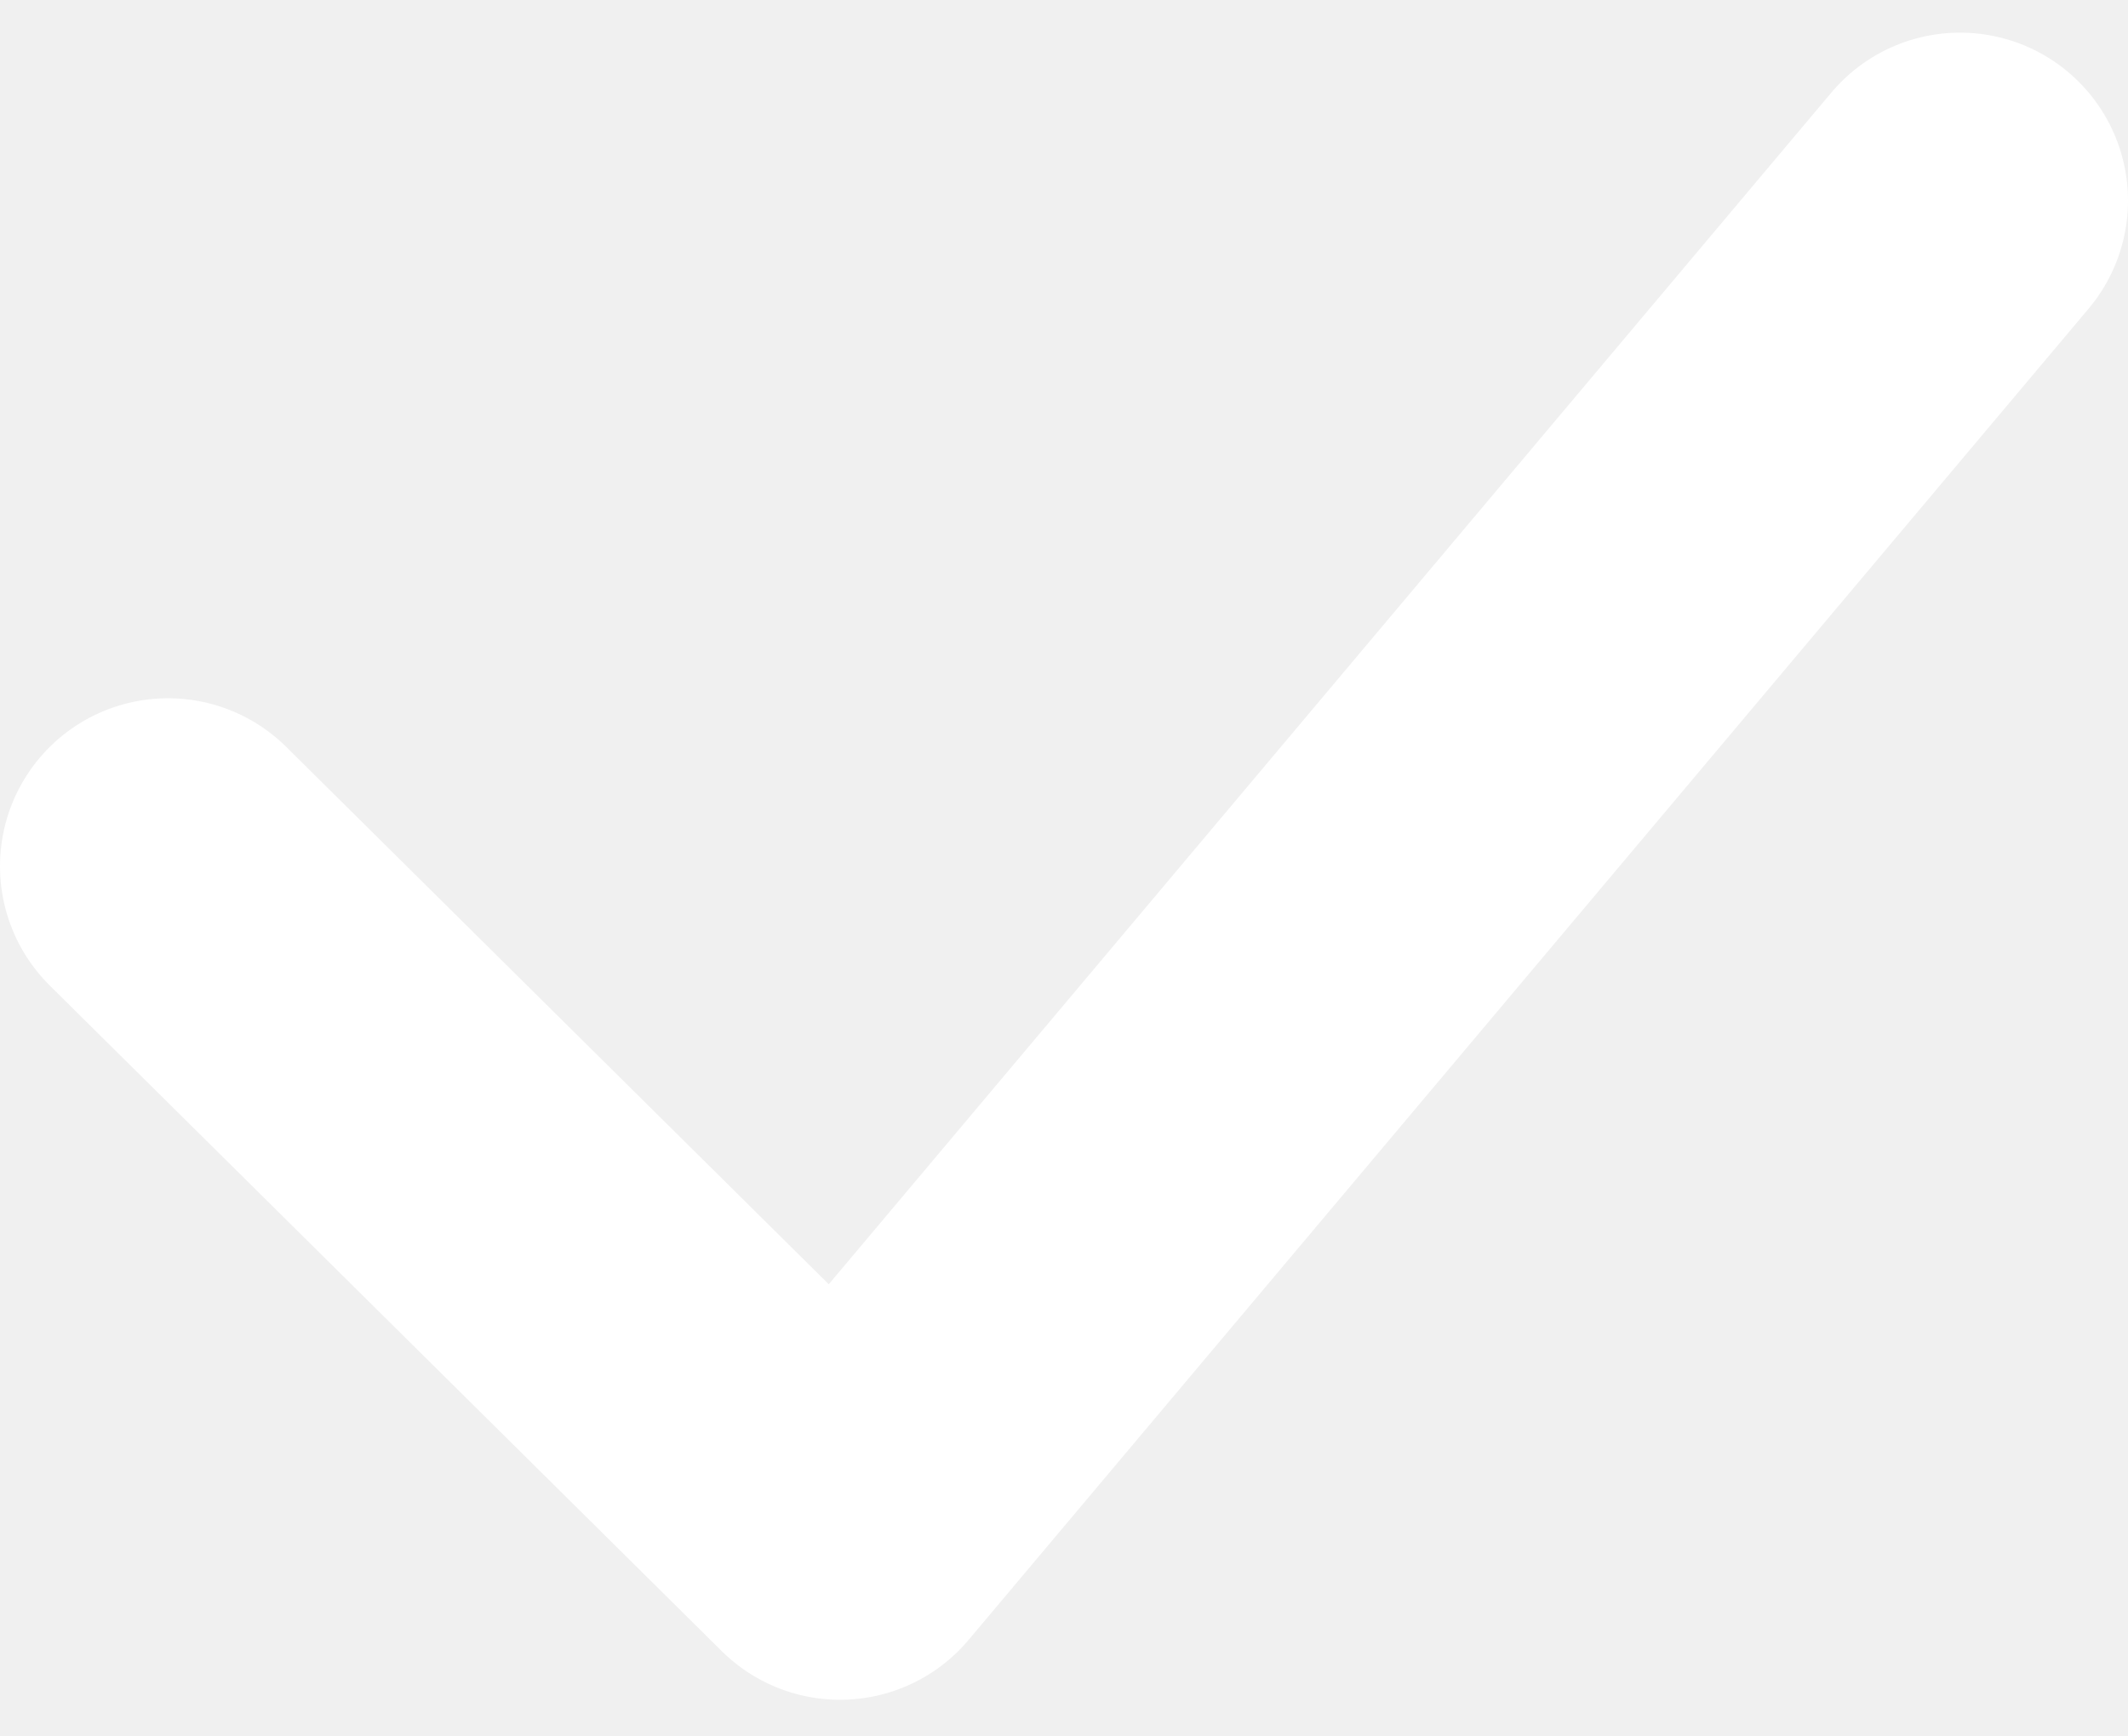
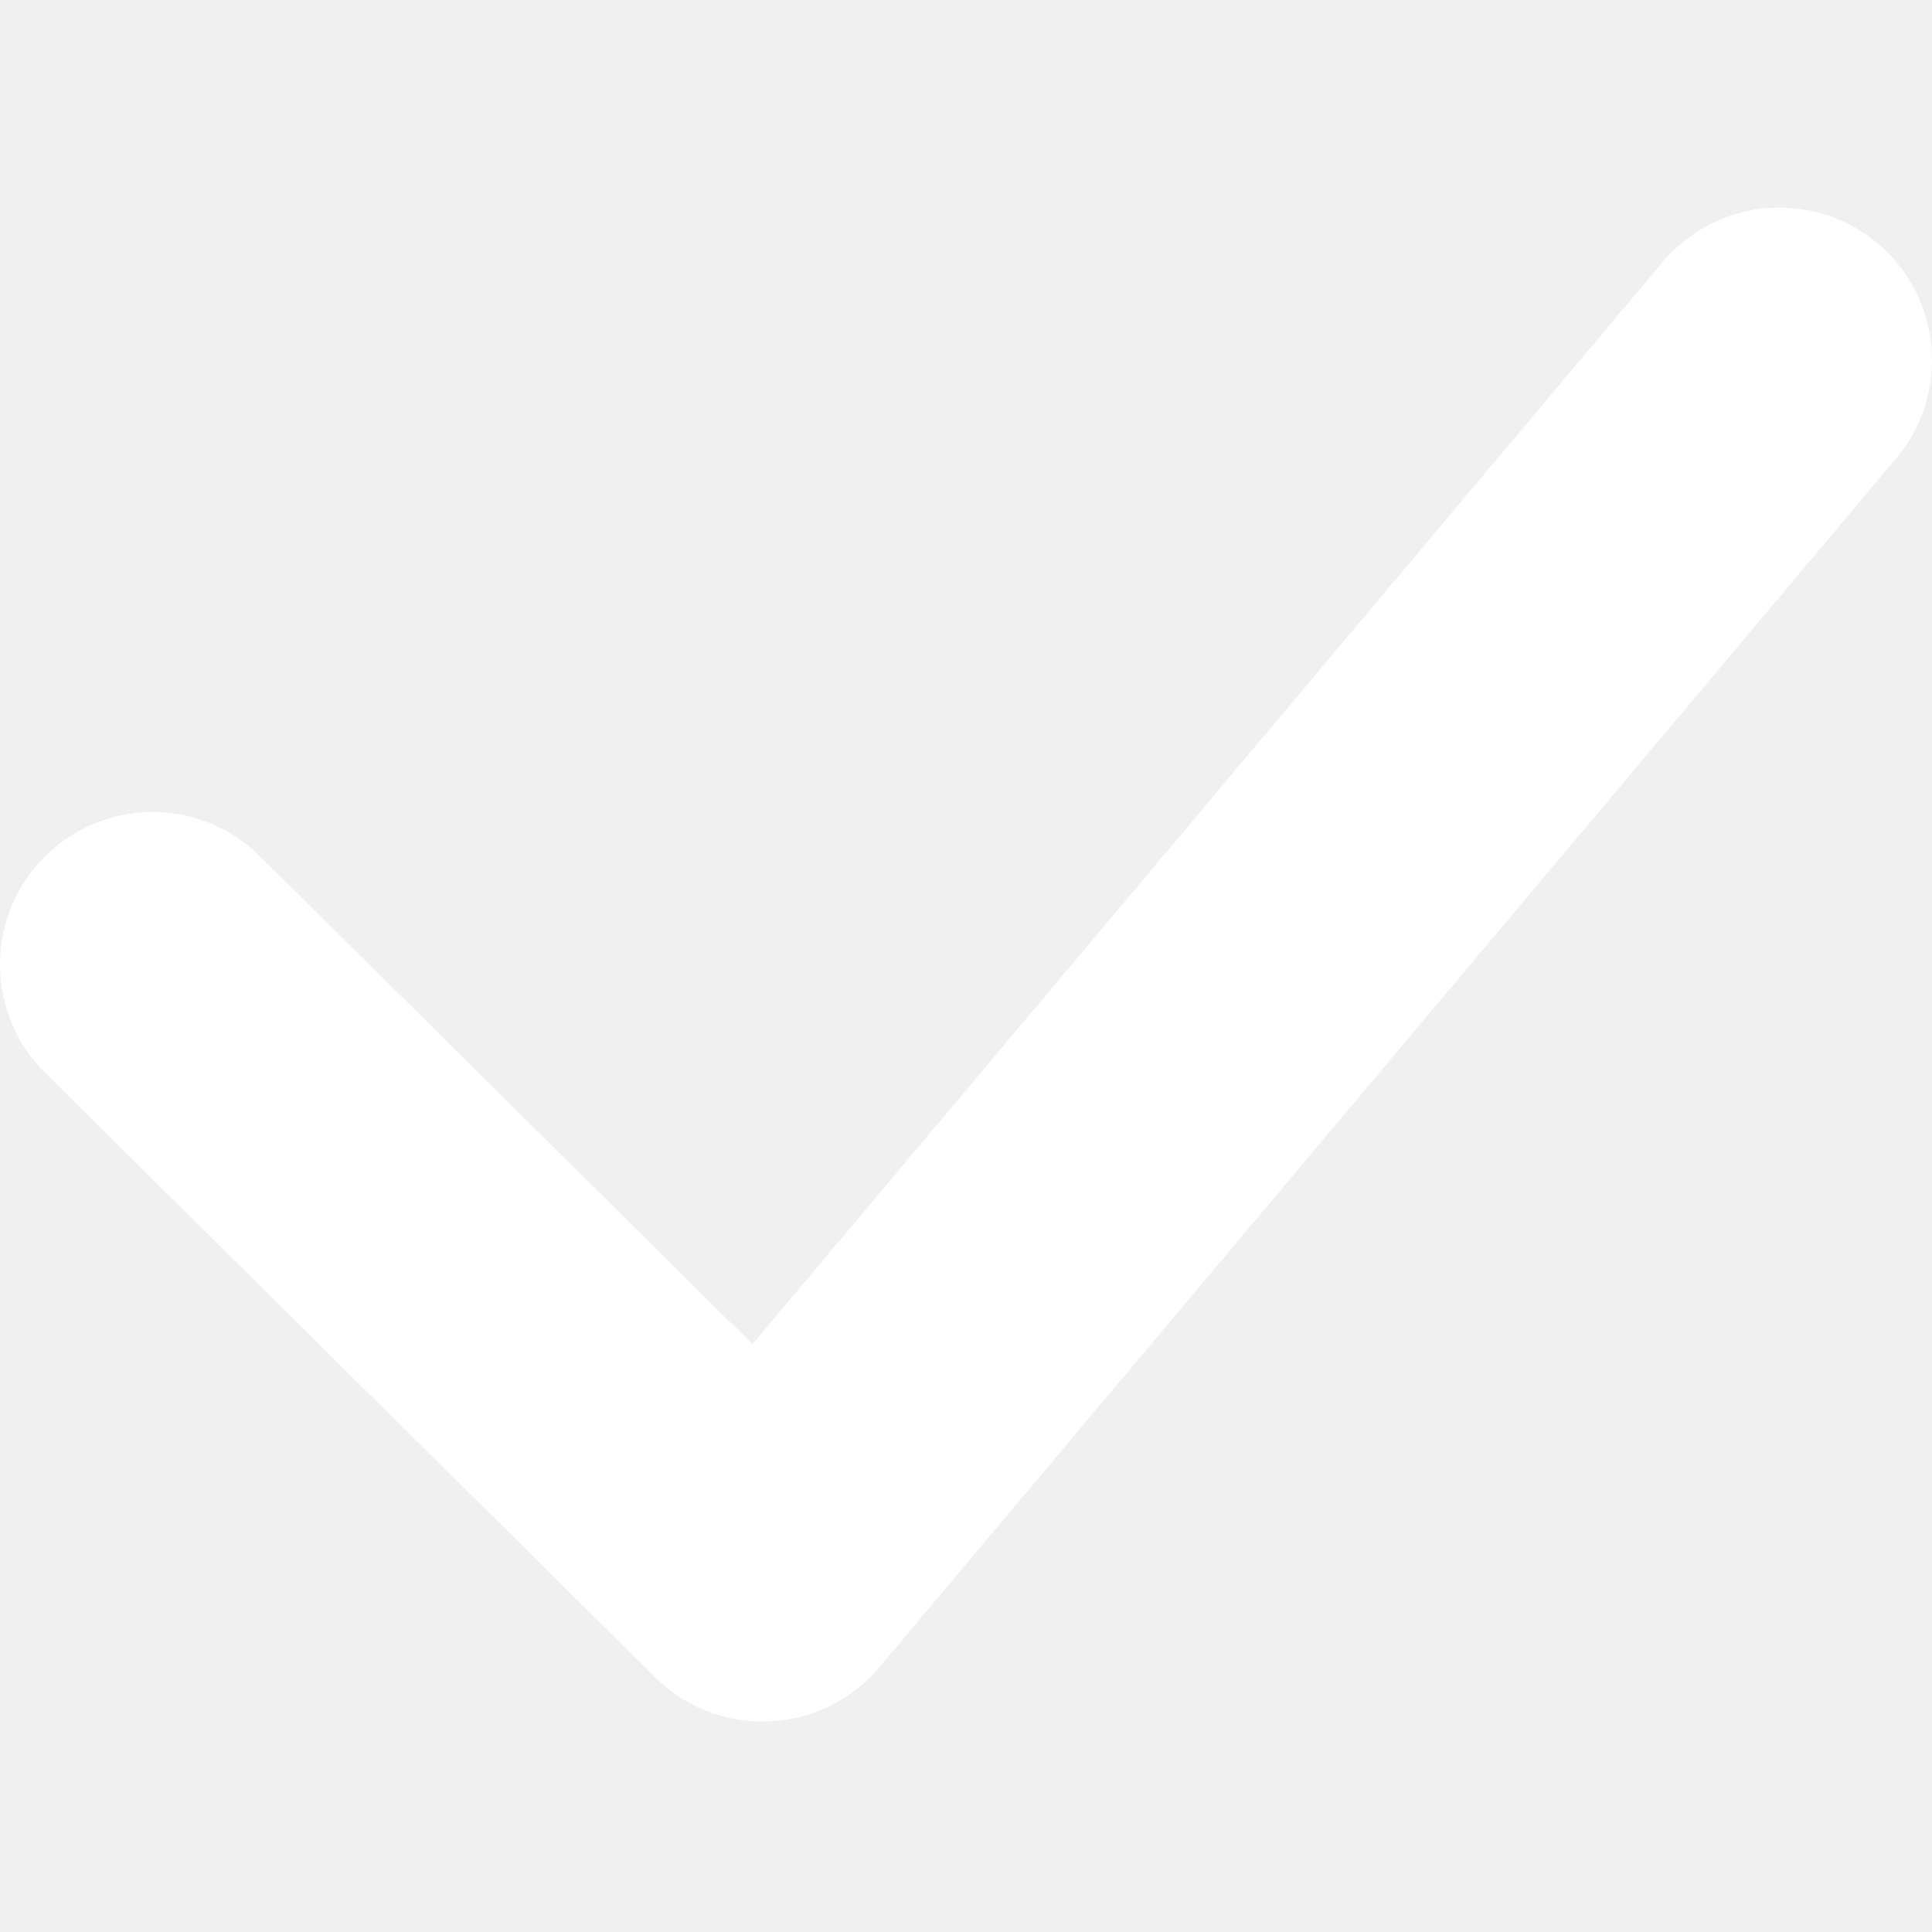
- <svg xmlns="http://www.w3.org/2000/svg" width="38" height="31" viewBox="0 0 38 31" fill="none">
+ <svg xmlns="http://www.w3.org/2000/svg" width="38" height="38" viewBox="0 0 38 31" fill="none">
  <path d="M3 15.472L15 27.361L35 3.583" stroke="white" stroke-width="6" stroke-linecap="round" stroke-linejoin="round" />
</svg>
